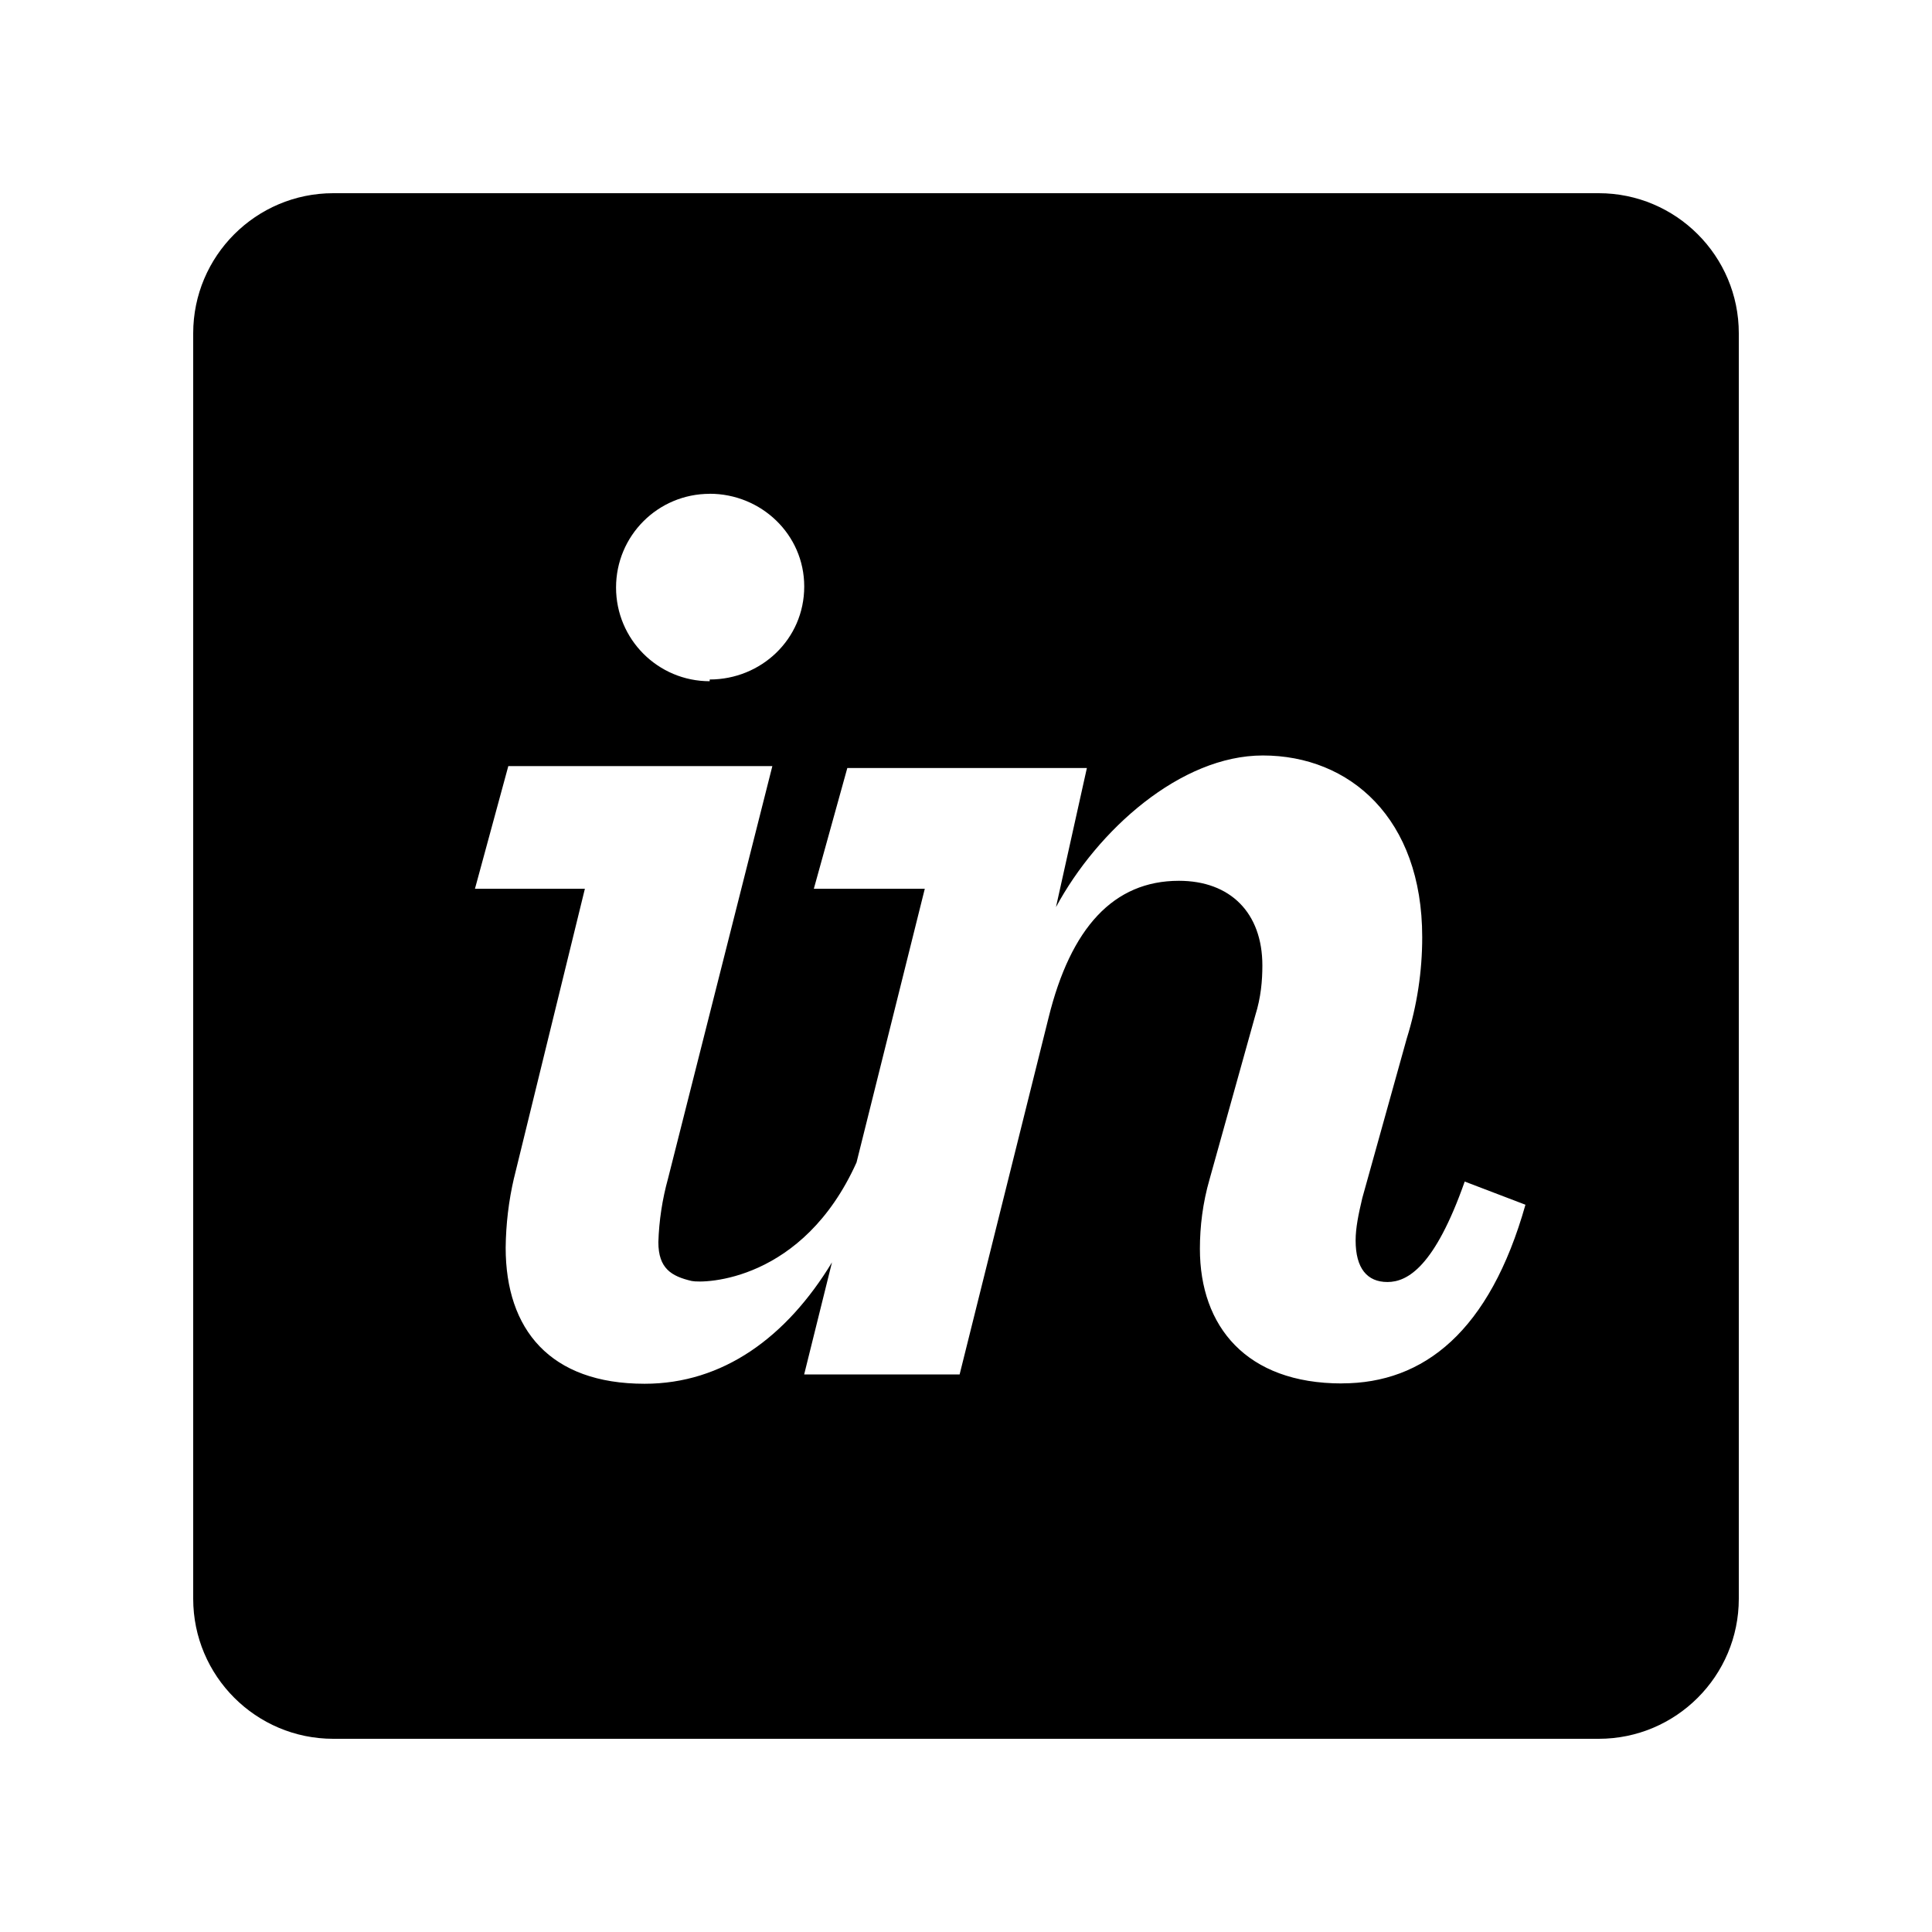
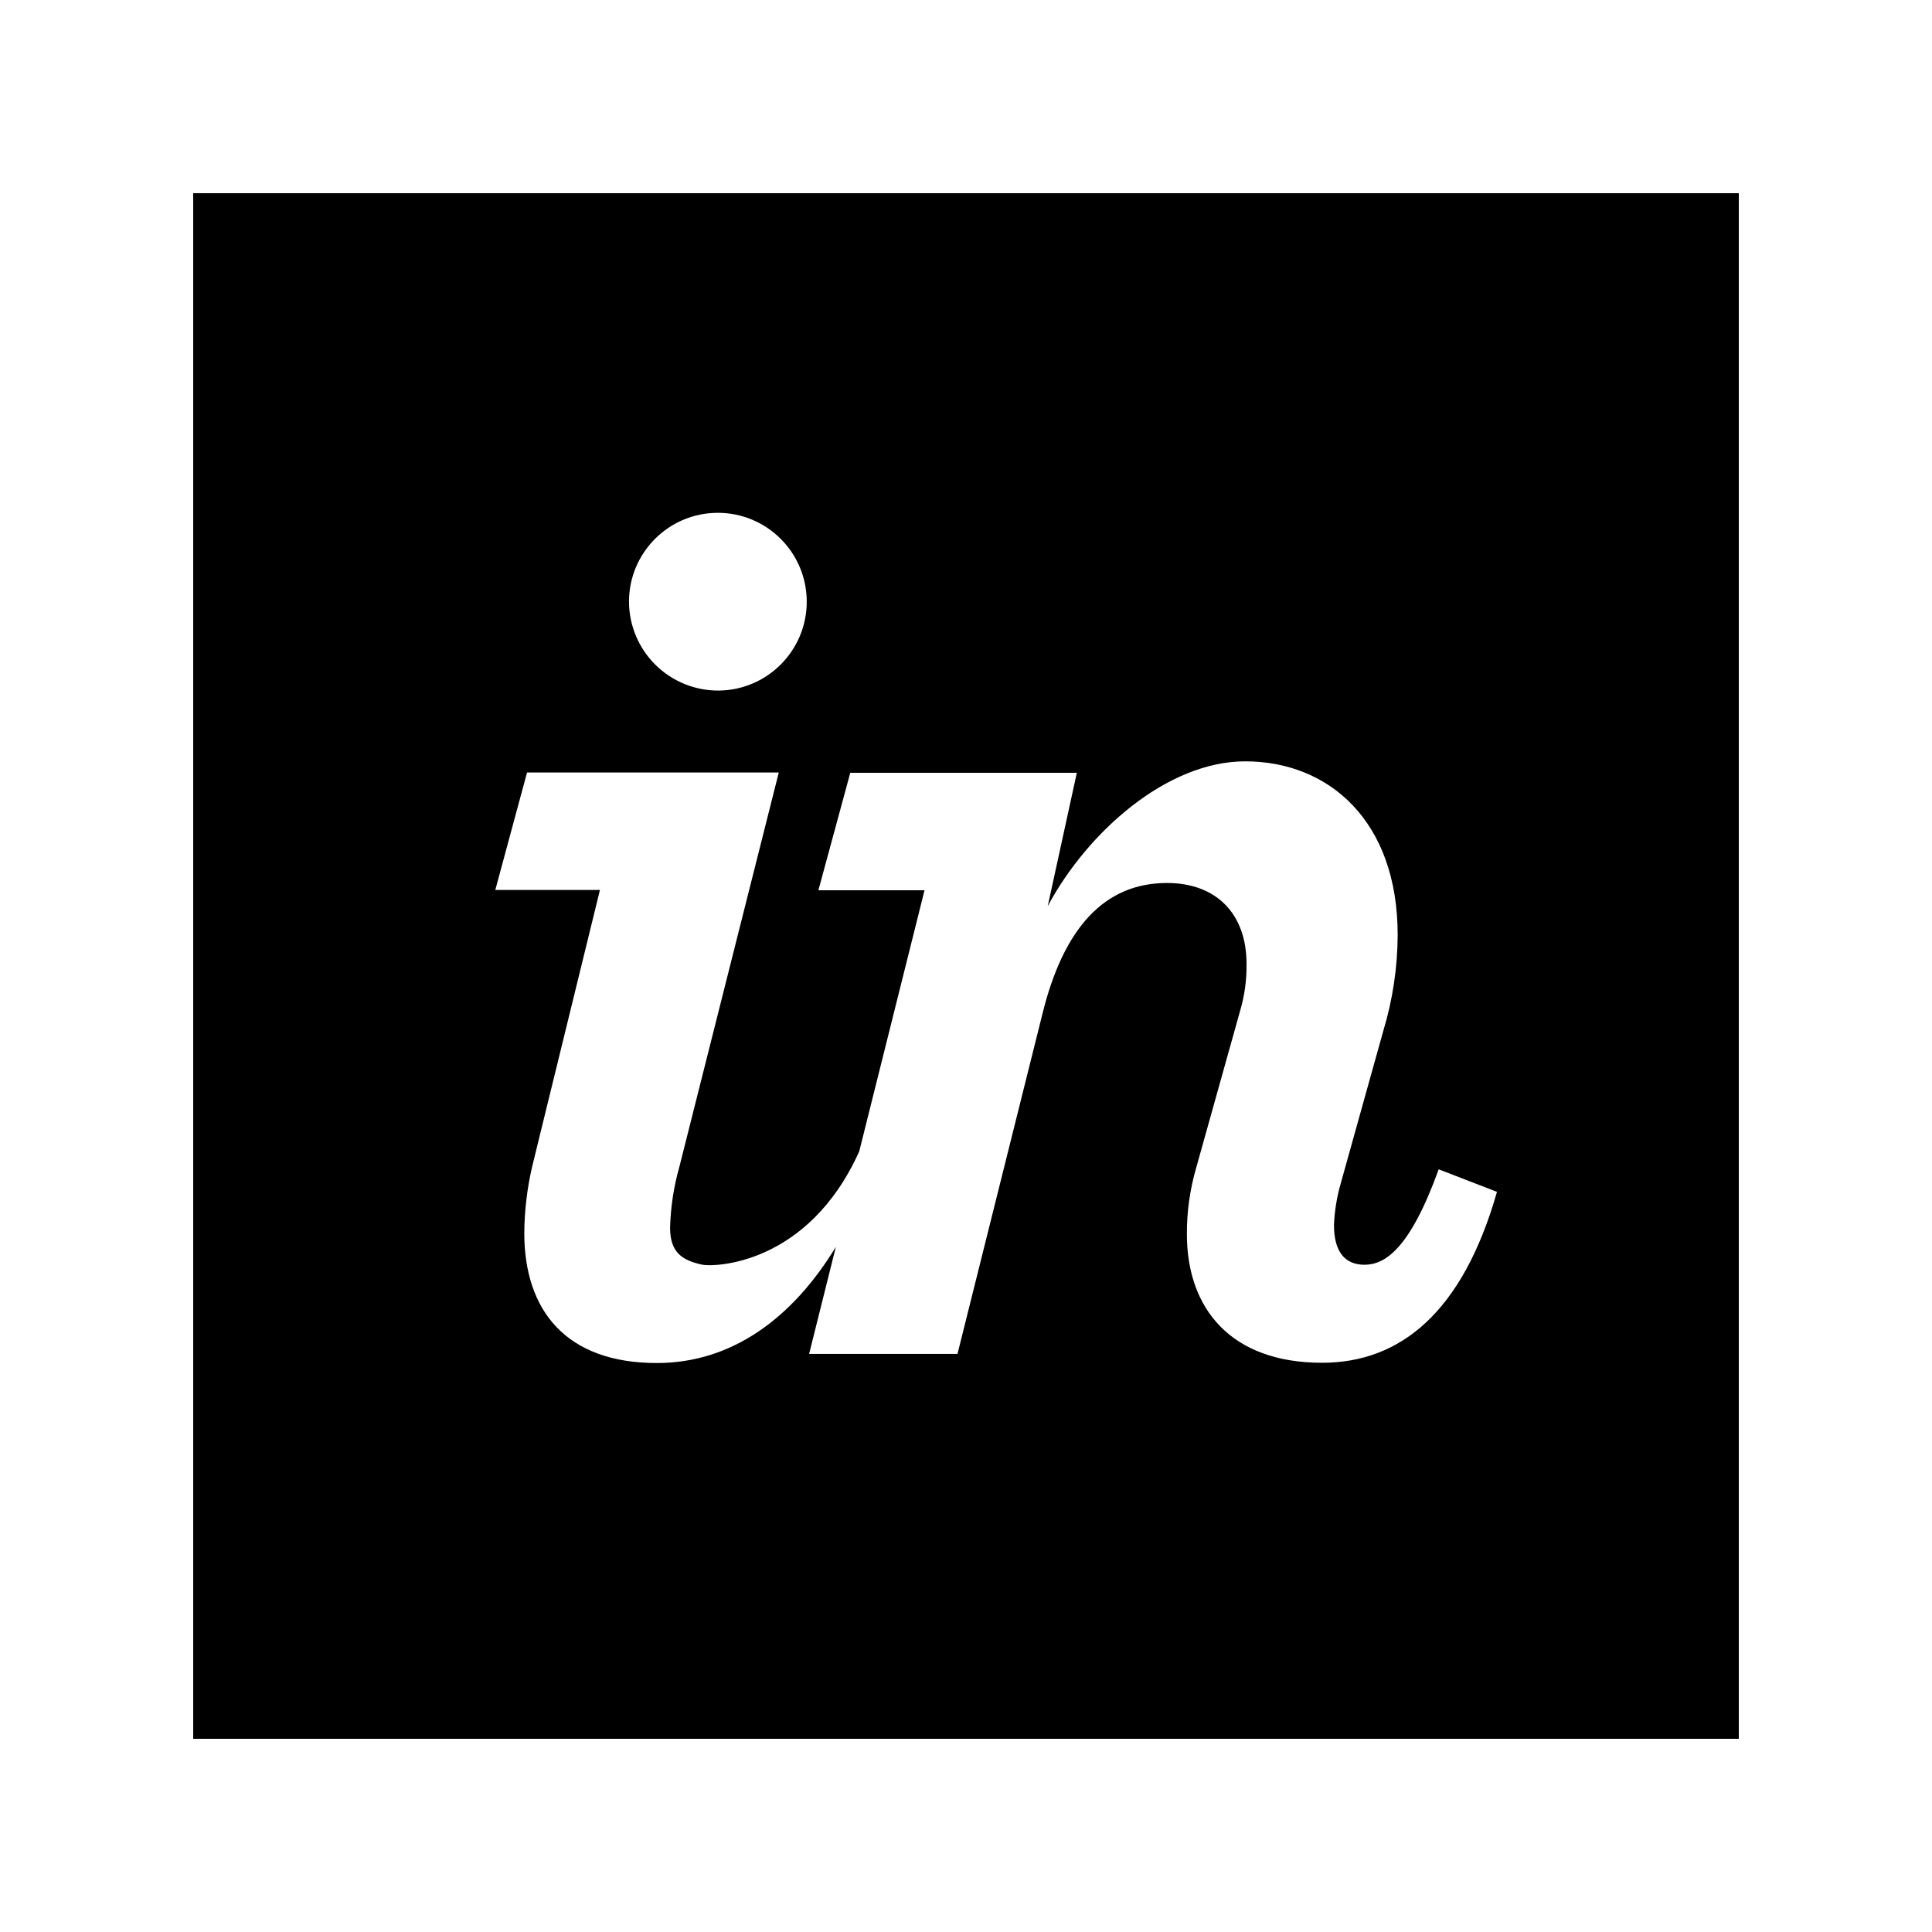
<svg xmlns="http://www.w3.org/2000/svg" width="100%" height="100%" viewBox="-3 -3 30 30">
-   <path d="M21.825 0H2.175C.975 0 0 .975 0 2.175v19.65C0 23.025.975 24 2.175 24h19.65c1.2 0 2.175-.975 2.175-2.175V2.175C24 .975 23.025 0 21.825 0zM8.02 4.667c.798 0 1.468.63 1.468 1.44 0 .82-.67 1.444-1.468 1.444v.027c-.803 0-1.454-.65-1.454-1.455s.65-1.455 1.455-1.455zm9.816 13.815c-1.484 0-2.204-.885-2.204-2.09 0-.346.044-.713.15-1.08l.71-2.545c.088-.28.11-.54.11-.775 0-.82-.5-1.315-1.296-1.315-1.013 0-1.68.727-2.025 2.13l-1.38 5.535H9.487l.432-1.74c-.708 1.166-1.695 1.885-2.91 1.885-1.467 0-2.157-.842-2.157-2.113.004-.365.047-.73.13-1.085v.002l1.1-4.49H4.375l.518-1.905h4.1l-1.62 6.405a4.2 4.2 0 00-.15.986c0 .41.202.53.517.604.195.04 1.725.012 2.56-1.84l1.06-4.25H9.637l.52-1.875h3.72l-.48 2.16c.647-1.2 1.937-2.355 3.212-2.355 1.35 0 2.475.975 2.475 2.82a5.26 5.26 0 01-.24 1.575l-.69 2.476c-.06.254-.104.465-.104.66 0 .434.18.645.494.645s.735-.24 1.2-1.56l.943.36c-.555 1.964-1.576 2.774-2.85 2.774z" />
+   <path d="M5.265 15.108a4.715 4.715 0 00-.124 1.036c0 1.215.658 2.021 2.058 2.021 1.16 0 2.102-.69 2.78-1.803l-.415 1.661h2.304l1.319-5.28c.329-1.338.966-2.032 1.934-2.032.761 0 1.235.473 1.235 1.255a2.46 2.46 0 01-.103.742l-.679 2.427a3.63 3.63 0 00-.144 1.03c0 1.151.679 1.996 2.099 1.996 1.214 0 2.182-.781 2.716-2.654l-.905-.35c-.453 1.255-.844 1.482-1.152 1.482-.308 0-.474-.206-.474-.618a2.737 2.737 0 01.103-.638l.66-2.366a5.23 5.23 0 00.226-1.5c0-1.771-1.07-2.695-2.368-2.695-1.214 0-2.449 1.096-3.066 2.249L13.721 9h-3.518l-.495 1.824h1.648l-1.014 4.055c-.797 1.77-2.26 1.799-2.443 1.758-.302-.068-.494-.183-.494-.576a3.847 3.847 0 01.144-.942l1.544-6.124H5.184l-.493 1.824h1.625zm2.902-7.385a1.38 1.38 0 10-1.4-1.38 1.384 1.384 0 001.4 1.38zM0 0h24v24H0z" />
</svg>
